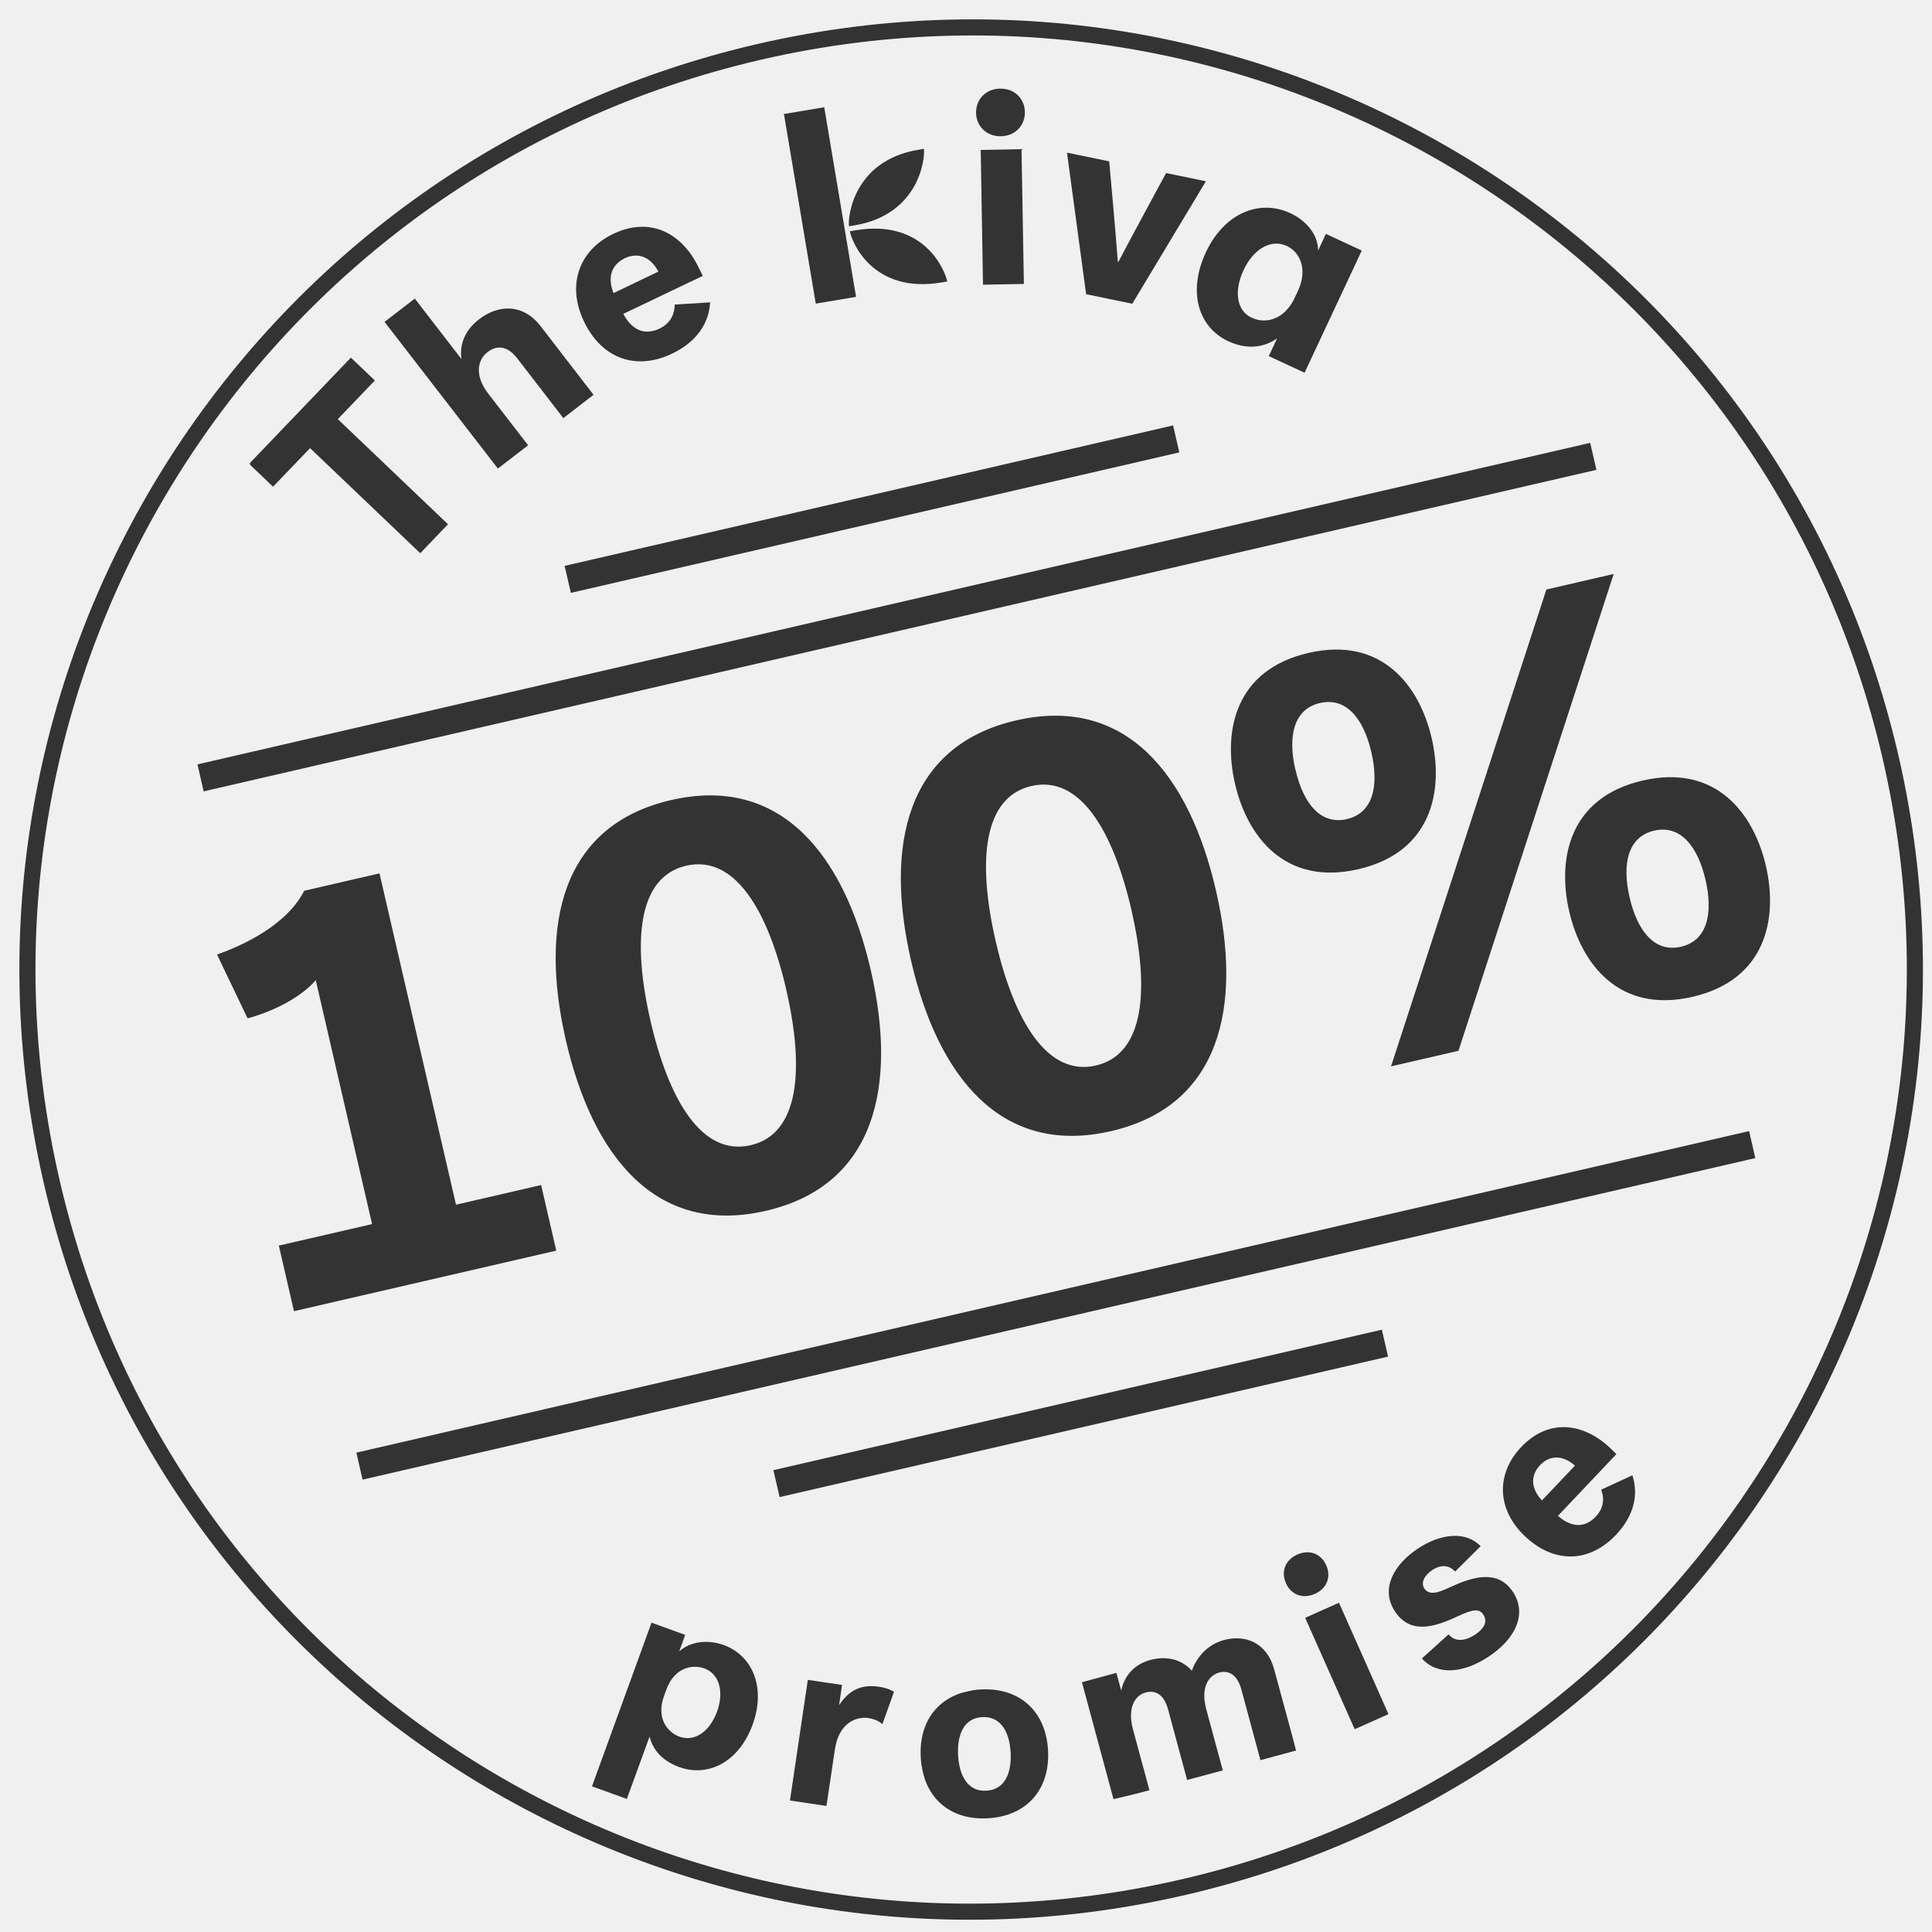
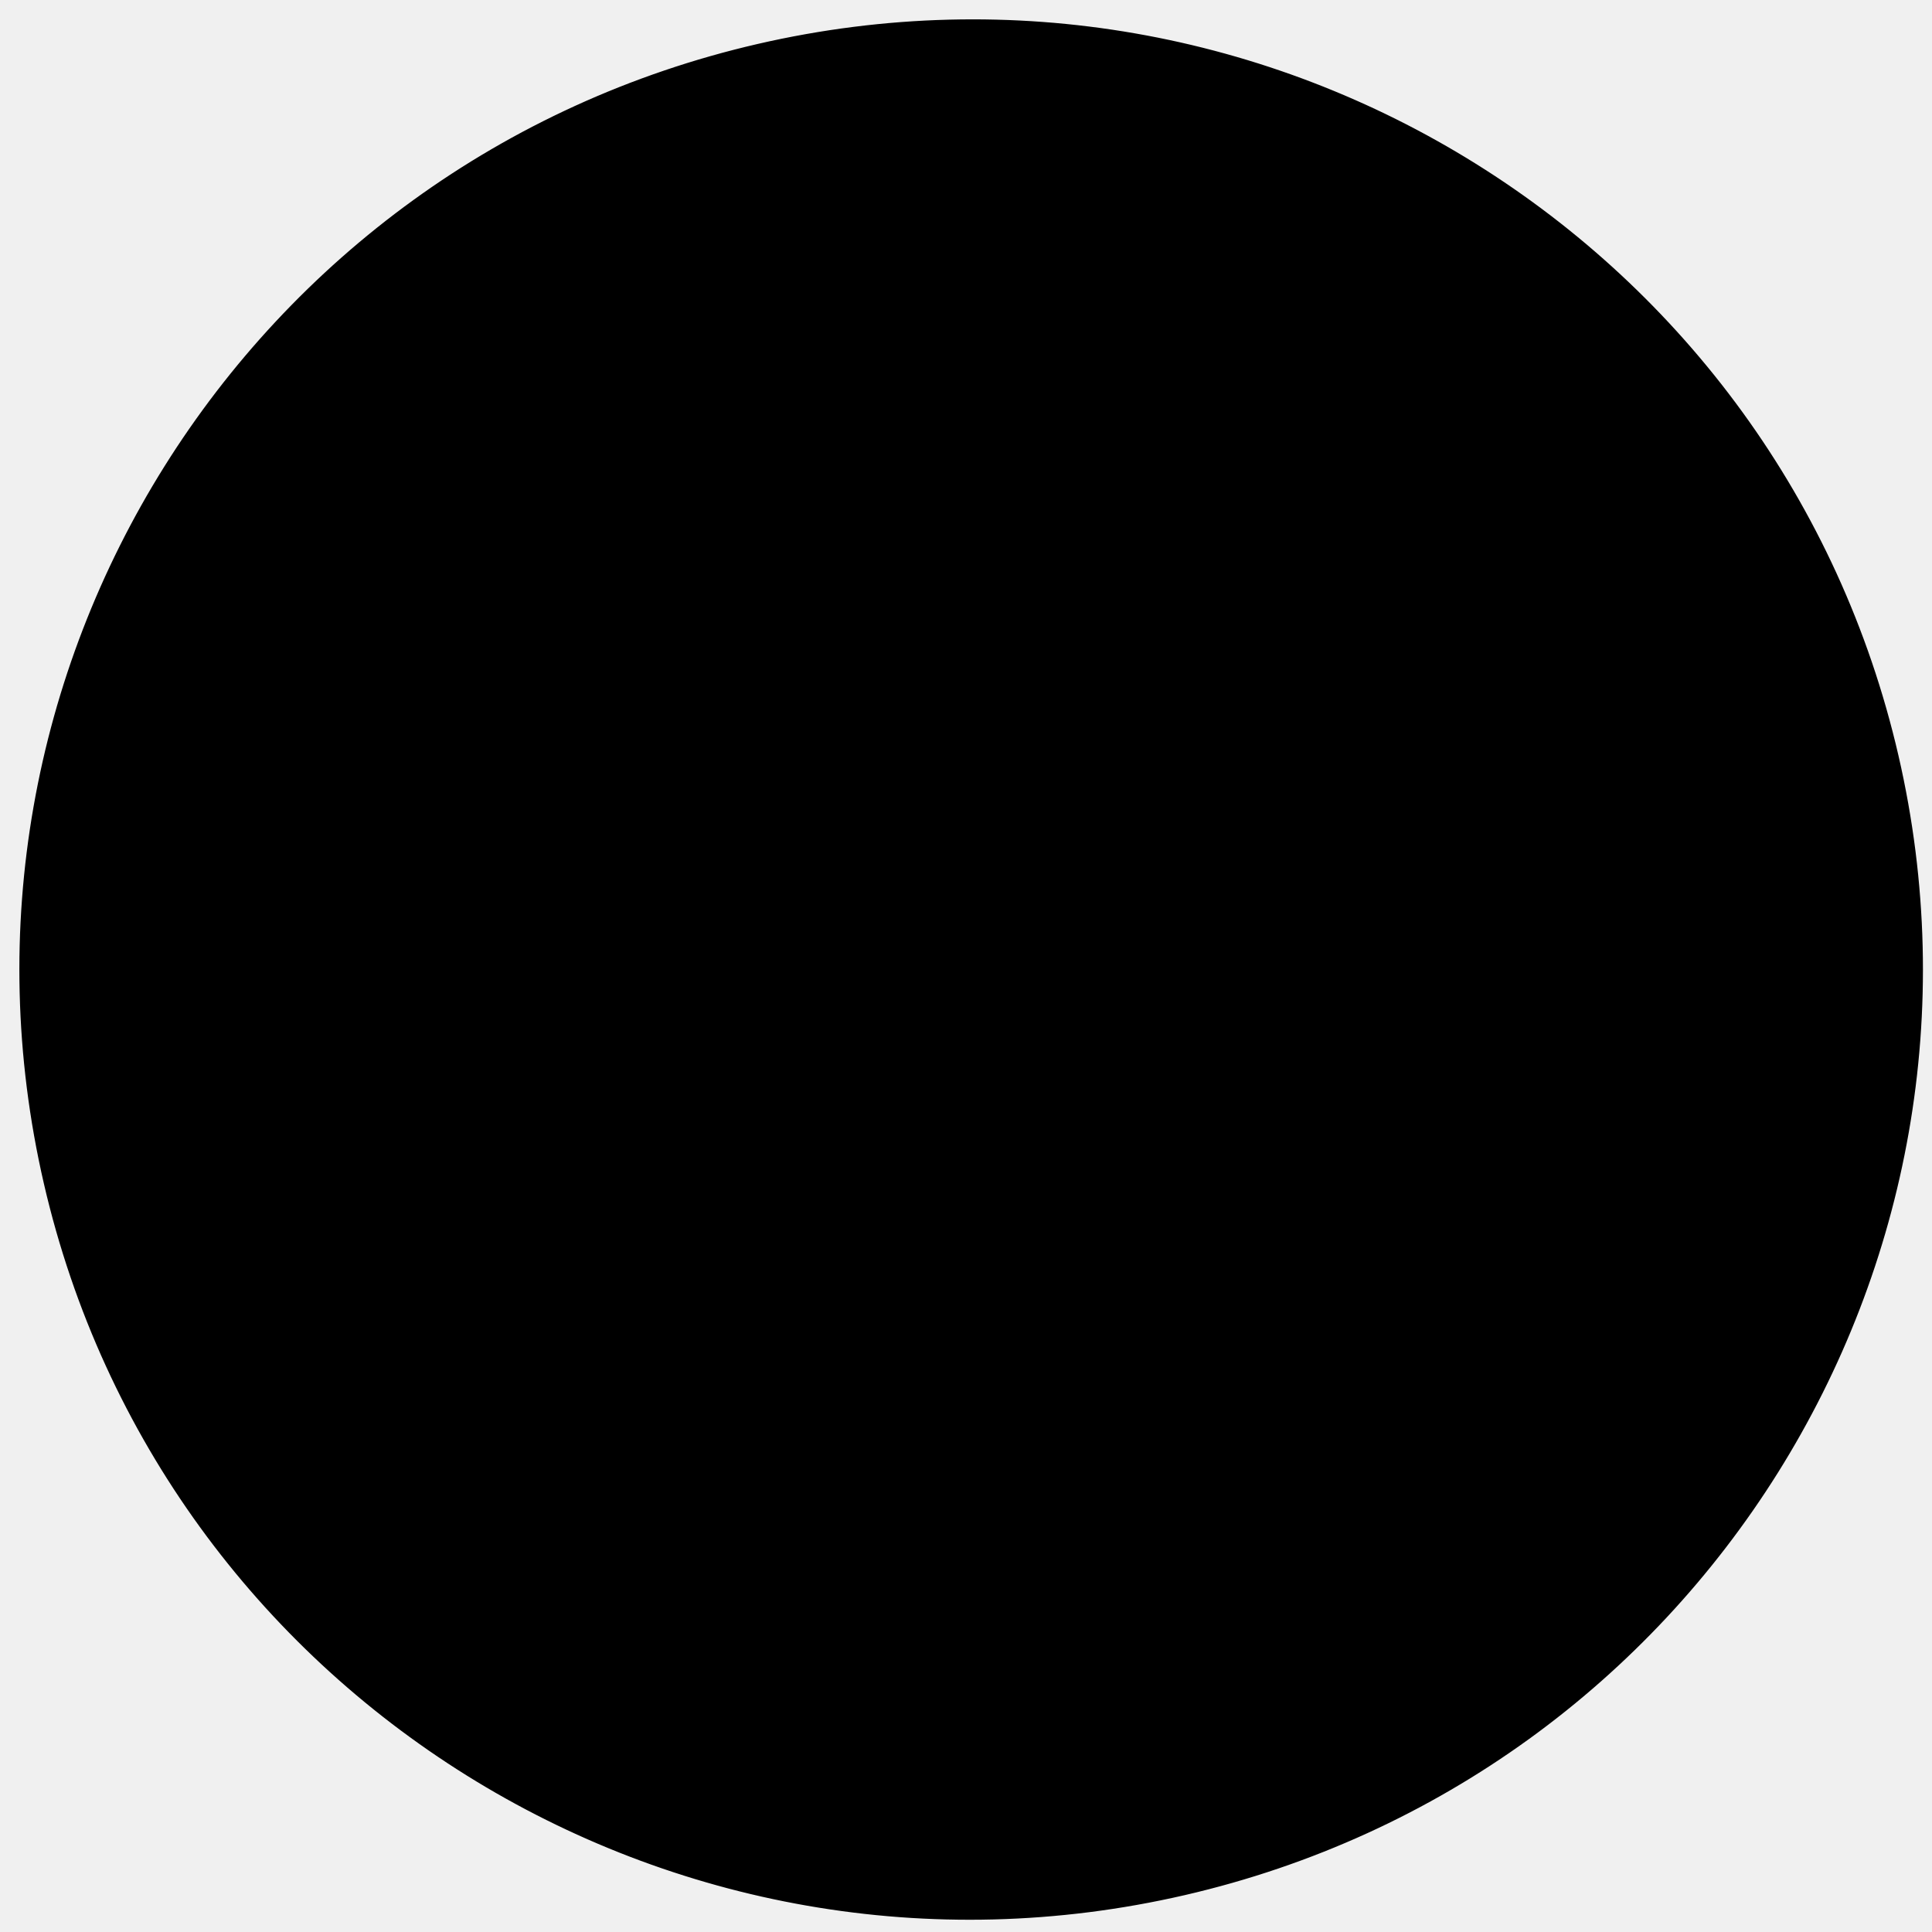
<svg xmlns="http://www.w3.org/2000/svg" xmlns:xlink="http://www.w3.org/1999/xlink" width="360" height="360" viewBox="0 0 360 360">
  <defs>
    <path id="a" d="M.15.77V46.4h185.4V.77H.15z" />
    <path id="c" d="M.4 26.23h68.7V.54H.4v25.7z" />
  </defs>
-   <g fill="none" fill-rule="evenodd" transform="rotate(-13 201.05 155.56)">
-     <path fill="#333" d="M38.56 209.14h50.16V196.6H72.44v-63.36h-14.4c-3.64 4.4-10.68 7.04-18.5 7.92l2.87 12.87c5.73-.22 11-1.87 13.98-4.07v46.64H38.56v12.54zm119.02-37.73c0-22.1-8.14-39.26-29.15-39.26-21 0-29.15 17.16-29.15 39.27 0 22.12 8.14 39.28 29.15 39.28 21 0 29.15-17.16 29.15-39.27zm-16.17 0c0 15.08-3.62 26.74-12.97 26.74-9.35 0-12.98-11.66-12.98-26.73 0-15.06 3.63-26.72 12.98-26.72 9.35 0 12.98 11.66 12.98 26.73zm82.18 0c0-22.1-8.14-39.26-29.15-39.26-21 0-29.15 17.16-29.15 39.27 0 22.12 8.14 39.28 29.15 39.28 21 0 29.15-17.16 29.15-39.27zm-16.17 0c0 15.08-3.62 26.74-12.97 26.74-9.35 0-12.98-11.66-12.98-26.73 0-15.06 3.63-26.72 12.98-26.72 9.35 0 12.98 11.66 12.98 26.73zm53.47 39.28l48.18-80.08h-12.87L248 210.68h12.87zm8.25-57.86c0-10-4.73-20.68-18.8-20.68-14.1 0-18.82 10.67-18.82 20.68 0 10 4.73 20.68 18.8 20.68 14.1 0 18.82-10.67 18.82-20.68zm-26.07 0c0-6.38 2.2-11.1 7.26-11.1 5.07 0 7.27 4.72 7.27 11.1s-2.2 11.1-7.26 11.1c-5.05 0-7.25-4.72-7.25-11.1zm81.4 37.18c0-10-4.73-20.68-18.8-20.68-14.1 0-18.82 10.67-18.82 20.68 0 10 4.73 20.68 18.8 20.68 14.1 0 18.82-10.67 18.82-20.68zm-26.07 0c0-6.38 2.2-11.1 7.26-11.1s7.26 4.72 7.26 11.1-2.2 11.1-7.26 11.1-7.26-4.72-7.26-11.1zM43.96 237.44H310.3v5.16H43.95zM43.96 105.82H310.3v5.16H43.95zM118.94 258.1H235.3v5.15H118.94zM118.94 85.17H235.3v5.16H118.94z" />
-     <ellipse cx="175.83" cy="175.5" stroke="#333" stroke-width="3" rx="175.83" ry="175.5" />
-     <path fill="#333" d="M262.77 67.06c-2.87 3.65-6.46 3.6-8.7 1.84-2.46-1.9-2.1-5.64.56-9 2.6-3.33 6.25-4.57 8.83-2.55 2.13 1.66 2.92 5.1.1 8.7l-.8 1zm14.1-5.74l-5.8-4.52-2.1 2.7c.62-2.86-.8-5.84-3.5-7.96-4.9-3.83-11.9-2.87-16.96 3.57-5.08 6.5-4.43 13.37.32 17.07 3.33 2.6 6.6 2.55 9 1.54l-2.25 2.88 5.8 4.52 15.5-19.78z" />
-     <g fill="#333">
+   <g fill-rule="evenodd" transform="rotate(-13 201.05 155.56)">
+     <path fill="currentColor" d="M38.56 209.14h50.16V196.6H72.44v-63.36h-14.4c-3.64 4.4-10.68 7.04-18.5 7.92l2.87 12.87c5.73-.22 11-1.87 13.98-4.07v46.64H38.56v12.54zm119.02-37.73c0-22.1-8.14-39.26-29.15-39.26-21 0-29.15 17.16-29.15 39.27 0 22.12 8.14 39.28 29.15 39.28 21 0 29.15-17.16 29.15-39.27zm-16.17 0c0 15.08-3.62 26.74-12.97 26.74-9.35 0-12.98-11.66-12.98-26.73 0-15.06 3.63-26.72 12.98-26.72 9.35 0 12.98 11.66 12.98 26.73zm82.18 0c0-22.1-8.14-39.26-29.15-39.26-21 0-29.15 17.16-29.15 39.27 0 22.12 8.14 39.28 29.15 39.28 21 0 29.15-17.16 29.15-39.27zm-16.17 0c0 15.08-3.62 26.74-12.97 26.74-9.35 0-12.98-11.66-12.98-26.73 0-15.06 3.63-26.72 12.98-26.72 9.35 0 12.98 11.66 12.98 26.73zm53.47 39.28l48.18-80.08h-12.87L248 210.68h12.87zm8.25-57.86c0-10-4.73-20.68-18.8-20.68-14.1 0-18.82 10.67-18.82 20.68 0 10 4.73 20.68 18.8 20.68 14.1 0 18.82-10.67 18.82-20.68zm-26.07 0c0-6.38 2.2-11.1 7.26-11.1 5.07 0 7.27 4.72 7.27 11.1s-2.2 11.1-7.26 11.1c-5.05 0-7.25-4.72-7.25-11.1zm81.4 37.18c0-10-4.73-20.68-18.8-20.68-14.1 0-18.82 10.67-18.82 20.68 0 10 4.73 20.68 18.8 20.68 14.1 0 18.82-10.67 18.82-20.68zm-26.07 0c0-6.38 2.2-11.1 7.26-11.1s7.26 4.72 7.26 11.1-2.2 11.1-7.26 11.1-7.26-4.72-7.26-11.1zM43.96 237.44H310.3v5.16H43.95zM43.96 105.82H310.3v5.16H43.95zM118.94 258.1H235.3v5.15H118.94zM118.94 85.17H235.3v5.16H118.94z" />
+     <ellipse cx="175.83" cy="175.5" stroke="currentColor" stroke-width="3" rx="175.83" ry="175.5" />
+     <path fill="currentColor" d="M262.77 67.06c-2.87 3.65-6.46 3.6-8.7 1.84-2.46-1.9-2.1-5.64.56-9 2.6-3.33 6.25-4.57 8.83-2.55 2.13 1.66 2.92 5.1.1 8.7l-.8 1zm14.1-5.74l-5.8-4.52-2.1 2.7c.62-2.86-.8-5.84-3.5-7.96-4.9-3.83-11.9-2.87-16.96 3.57-5.08 6.5-4.43 13.37.32 17.07 3.33 2.6 6.6 2.55 9 1.54l-2.25 2.88 5.8 4.52 15.5-19.78z" />
+     <g fill="currentColor">
      <path d="M185.3 12.78l-7.6-.46-2.17 35.76 7.6.46 2.17-35.76M185.88 35.5c12.2.73 15.65-9.26 15.76-11l-1.05-.06c-12.2-.74-15.67 9.25-15.78 11l1.06.05m-1.12.88c-.1 1.84 1.37 12.34 14.5 13.14l1.07.06c.1-1.84-1.37-12.34-14.5-13.14l-1.07-.06" />
    </g>
-     <path fill="#333" d="M206.7 51.66l7.44 1.57 5.22-24.57-7.44-1.57-5.23 24.55M221.53 22.05c.5-2.32-.8-4.7-3.53-5.28-2.74-.58-4.88 1.08-5.37 3.4-.5 2.32.8 4.7 3.53 5.28 2.74.58 4.87-1.07 5.37-3.4" />
+     <path fill="currentColor" d="M206.7 51.66l7.44 1.57 5.22-24.57-7.44-1.57-5.23 24.55M221.53 22.05c.5-2.32-.8-4.7-3.53-5.28-2.74-.58-4.88 1.08-5.37 3.4-.5 2.32.8 4.7 3.53 5.28 2.74.58 4.87-1.07 5.37-3.4" />
    <g transform="translate(65.93 30.42)">
      <mask id="b" fill="#fff">
        <use xlink:href="#a" />
      </mask>
-       <path fill="#333" d="M159.08 27.28l7.98 3.67 18.5-19.15-6.88-3.16s-9.47 10.7-12.38 14.12l-.1-.05c.7-4.42 2.64-18.58 2.64-18.58l-7.3-3.35-2.46 26.5M0 23L22.93 7.98l3.4 5.15-8.35 5.47 15.6 23.7-6.25 4.1-15.6-23.7-8.34 5.45L0 23" mask="url(#b)" />
+       <path fill="currentColor" d="M159.08 27.28l7.98 3.67 18.5-19.15-6.88-3.16s-9.47 10.7-12.38 14.12l-.1-.05c.7-4.42 2.64-18.58 2.64-18.58l-7.3-3.35-2.46 26.5M0 23L22.93 7.98l3.4 5.15-8.35 5.47 15.6 23.7-6.25 4.1-15.6-23.7-8.34 5.45L0 23" mask="url(#b)" />
    </g>
-     <path fill="#333" d="M96.47 33.32l6.47-2.96 5.95 12.96c.1-2.12 1.33-4.9 4.83-6.5 4.18-1.92 8.66-1.04 10.9 3.8l6.74 14.7-6.46 2.97-5.87-12.8c-1.34-2.9-3.32-3.2-5.16-2.35-2.1.97-3.37 3.67-1.56 7.6l5.06 11-6.47 2.96-14.43-31.38m42.8 4.37l9.02-2.02c-.82-3.15-3.02-4.4-5.53-3.83-2.84.63-3.96 2.9-3.5 5.84zm17.13 5.73c-1.08 3.77-4.14 6.63-9.06 7.72-7.14 1.6-12.94-1.92-14.64-9.53-1.68-7.5 2.22-13.18 8.98-14.68 7.7-1.72 12.63 3.05 14.1 9.7l.4 1.68-16.02 3.56c.68 2.63 2.42 4.97 5.94 4.2 2.4-.54 3.4-2.18 3.78-3.73l6.52 1.08zM89.4 308.06c4.76 3.08 11.02 1.65 15.1-4.63 4.05-6.24 2.84-12.57-1.9-15.66-2.8-1.8-6-2-8.35-.72l1.77-2.74-5.6-3.63-17.67 27.22 5.8 3.75 6.75-10.38c0 2.1.9 4.7 4.1 6.8zm.9-14.6c2.38-3.65 5.76-3.57 7.78-2.27 2.57 1.67 2.6 5.17.5 8.4-2.12 3.25-5.3 4.62-7.88 2.95-1.97-1.28-3.48-4.33-1.1-8l.7-1.08zM128.08 308.8c-.5-.8-1.46-1.37-2.25-1.7-2.05-.8-5.55-.52-7.45 4.32l-3.88 9.87-6.4-2.52 8.3-21.15 6 2.35-1.38 3.55c2.4-2.3 4.9-2.9 8-1.68.8.32 1.75.8 2.53 1.55l-3.47 5.4" />
+     <path fill="currentColor" d="M96.47 33.32l6.47-2.96 5.95 12.96c.1-2.12 1.33-4.9 4.83-6.5 4.18-1.92 8.66-1.04 10.9 3.8l6.74 14.7-6.46 2.97-5.87-12.8c-1.34-2.9-3.32-3.2-5.16-2.35-2.1.97-3.37 3.67-1.56 7.6l5.06 11-6.47 2.96-14.43-31.38m42.8 4.37l9.02-2.02c-.82-3.15-3.02-4.4-5.53-3.83-2.84.63-3.96 2.9-3.5 5.84zm17.13 5.73c-1.08 3.77-4.14 6.63-9.06 7.72-7.14 1.6-12.94-1.92-14.64-9.53-1.68-7.5 2.22-13.18 8.98-14.68 7.7-1.72 12.63 3.05 14.1 9.7l.4 1.68-16.02 3.56c.68 2.63 2.42 4.97 5.94 4.2 2.4-.54 3.4-2.18 3.78-3.73l6.52 1.08zM89.4 308.06c4.76 3.08 11.02 1.65 15.1-4.63 4.05-6.24 2.84-12.57-1.9-15.66-2.8-1.8-6-2-8.35-.72l1.77-2.74-5.6-3.63-17.67 27.22 5.8 3.75 6.75-10.38c0 2.1.9 4.7 4.1 6.8zm.9-14.6c2.38-3.65 5.76-3.57 7.78-2.27 2.57 1.67 2.6 5.17.5 8.4-2.12 3.25-5.3 4.62-7.88 2.95-1.97-1.28-3.48-4.33-1.1-8l.7-1.08zM128.08 308.8c-.5-.8-1.46-1.37-2.25-1.7-2.05-.8-5.55-.52-7.45 4.32l-3.88 9.87-6.4-2.52 8.3-21.15 6 2.35-1.38 3.55c2.4-2.3 4.9-2.9 8-1.68.8.32 1.75.8 2.53 1.55l-3.47 5.4" />
    <g transform="translate(133 305.85)">
      <mask id="d" fill="#fff">
        <use xlink:href="#c" />
      </mask>
-       <path fill="#333" d="M17.18 13.44c.66-3.8-.3-7.02-3.68-7.6-3.34-.6-5.32 2.12-5.98 5.93-.66 3.8.28 7.03 3.63 7.6 3.4.6 5.37-2.12 6.03-5.93zm6.88 1.2c-1.28 7.33-6.77 11.03-13.8 9.8C3.3 23.25-.63 17.93.65 10.6 1.9 3.25 7.4-.45 14.38.75c7.03 1.22 10.95 6.55 9.68 13.88zm9-10.95l6.65-.26.14 3.43c1-2.23 3.14-4.22 6.58-4.35 3.16-.1 5.74 1.22 7.08 3.7 1.26-2 3.67-4.1 7.1-4.23 4.17-.16 7.7 2.3 7.9 7.4l.6 15.68-6.9.26-.5-13.64c-.12-3-1.6-4.05-3.3-4-2.16.1-4.06 1.98-3.9 6.22l.44 11.7-6.88.24-.5-13.6c-.12-3.1-1.64-4.08-3.37-4.02-2.06.08-4 2-3.84 6.2l.44 11.7-6.9.25-.83-22.7" mask="url(#d)" />
+       <path fill="currentColor" d="M17.18 13.44c.66-3.8-.3-7.02-3.68-7.6-3.34-.6-5.32 2.12-5.98 5.93-.66 3.8.28 7.03 3.63 7.6 3.4.6 5.37-2.12 6.03-5.93zm6.88 1.2c-1.28 7.33-6.77 11.03-13.8 9.8C3.3 23.25-.63 17.93.65 10.6 1.9 3.25 7.4-.45 14.38.75c7.03 1.22 10.95 6.55 9.68 13.88zm9-10.95l6.65-.26.14 3.43c1-2.23 3.14-4.22 6.58-4.35 3.16-.1 5.74 1.22 7.08 3.7 1.26-2 3.67-4.1 7.1-4.23 4.17-.16 7.7 2.3 7.9 7.4l.6 15.68-6.9.26-.5-13.64c-.12-3-1.6-4.05-3.3-4-2.16.1-4.06 1.98-3.9 6.22l.44 11.7-6.88.24-.5-13.6c-.12-3.1-1.64-4.08-3.37-4.02-2.06.08-4 2-3.84 6.2l.44 11.7-6.9.25-.83-22.7" mask="url(#d)" />
    </g>
-     <path fill="#333" d="M209.3 307.2l6.77-1.32 4.32 22.3-6.77 1.32-4.32-22.3zm1.23-11.82c2.4-.46 4.35.8 4.8 3.2.43 2.16-.74 4.18-3.27 4.68-2.54.48-4.37-.96-4.8-3.12-.46-2.4.88-4.3 3.27-4.76zm26.37 12.34c4.62-1 9.44-1.23 11.2 3.46 1.7 4.52-1.37 8.6-7.06 10.73-5.28 2-10.16 1.37-12.25-2.44l5.86-3.26c.9 1.8 2.86 1.88 4.78 1.17 1.7-.64 2.94-1.7 2.35-3.28-.5-1.34-1.62-1.44-4.8-.77-4.52.98-9.3 1.34-11.1-3.5-1.84-4.9 2-8.7 6.8-10.48 4.78-1.8 9.45-1.2 11.48 2.2l-5.7 3.54c-.82-1.5-2.35-1.9-4.1-1.23-1.6.6-2.64 1.8-2.2 3 .63 1.66 2.74 1.28 4.72.85m20.33-11.9l7.45-4.93c-1.83-2.58-4.24-2.93-6.3-1.56-2.36 1.56-2.58 4-1.15 6.5zm17.47-.75c.34 3.8-1.43 7.43-5.5 10.12-5.9 3.9-12.35 2.74-16.53-3.54-4.13-6.2-2.58-12.67 3-16.37 6.37-4.24 12.47-1.64 16.12 3.85l.9 1.4-13.2 8.76c1.53 2.15 3.9 3.66 6.82 1.73 2-1.32 2.33-3.15 2.12-4.67l6.26-1.3z" />
+     <path fill="currentColor" d="M209.3 307.2l6.77-1.32 4.32 22.3-6.77 1.32-4.32-22.3zm1.23-11.82c2.4-.46 4.35.8 4.8 3.2.43 2.16-.74 4.18-3.27 4.68-2.54.48-4.37-.96-4.8-3.12-.46-2.4.88-4.3 3.27-4.76zm26.37 12.34c4.62-1 9.44-1.23 11.2 3.46 1.7 4.52-1.37 8.6-7.06 10.73-5.28 2-10.16 1.37-12.25-2.44l5.86-3.26c.9 1.8 2.86 1.88 4.78 1.17 1.7-.64 2.94-1.7 2.35-3.28-.5-1.34-1.62-1.44-4.8-.77-4.52.98-9.3 1.34-11.1-3.5-1.84-4.9 2-8.7 6.8-10.48 4.78-1.8 9.45-1.2 11.48 2.2l-5.7 3.54c-.82-1.5-2.35-1.9-4.1-1.23-1.6.6-2.64 1.8-2.2 3 .63 1.66 2.74 1.28 4.72.85m20.33-11.9l7.45-4.93c-1.83-2.58-4.24-2.93-6.3-1.56-2.36 1.56-2.58 4-1.15 6.5zm17.47-.75c.34 3.8-1.43 7.43-5.5 10.12-5.9 3.9-12.35 2.74-16.53-3.54-4.13-6.2-2.58-12.67 3-16.37 6.37-4.24 12.47-1.64 16.12 3.85l.9 1.4-13.2 8.76c1.53 2.15 3.9 3.66 6.82 1.73 2-1.32 2.33-3.15 2.12-4.67l6.26-1.3z" />
  </g>
</svg>
